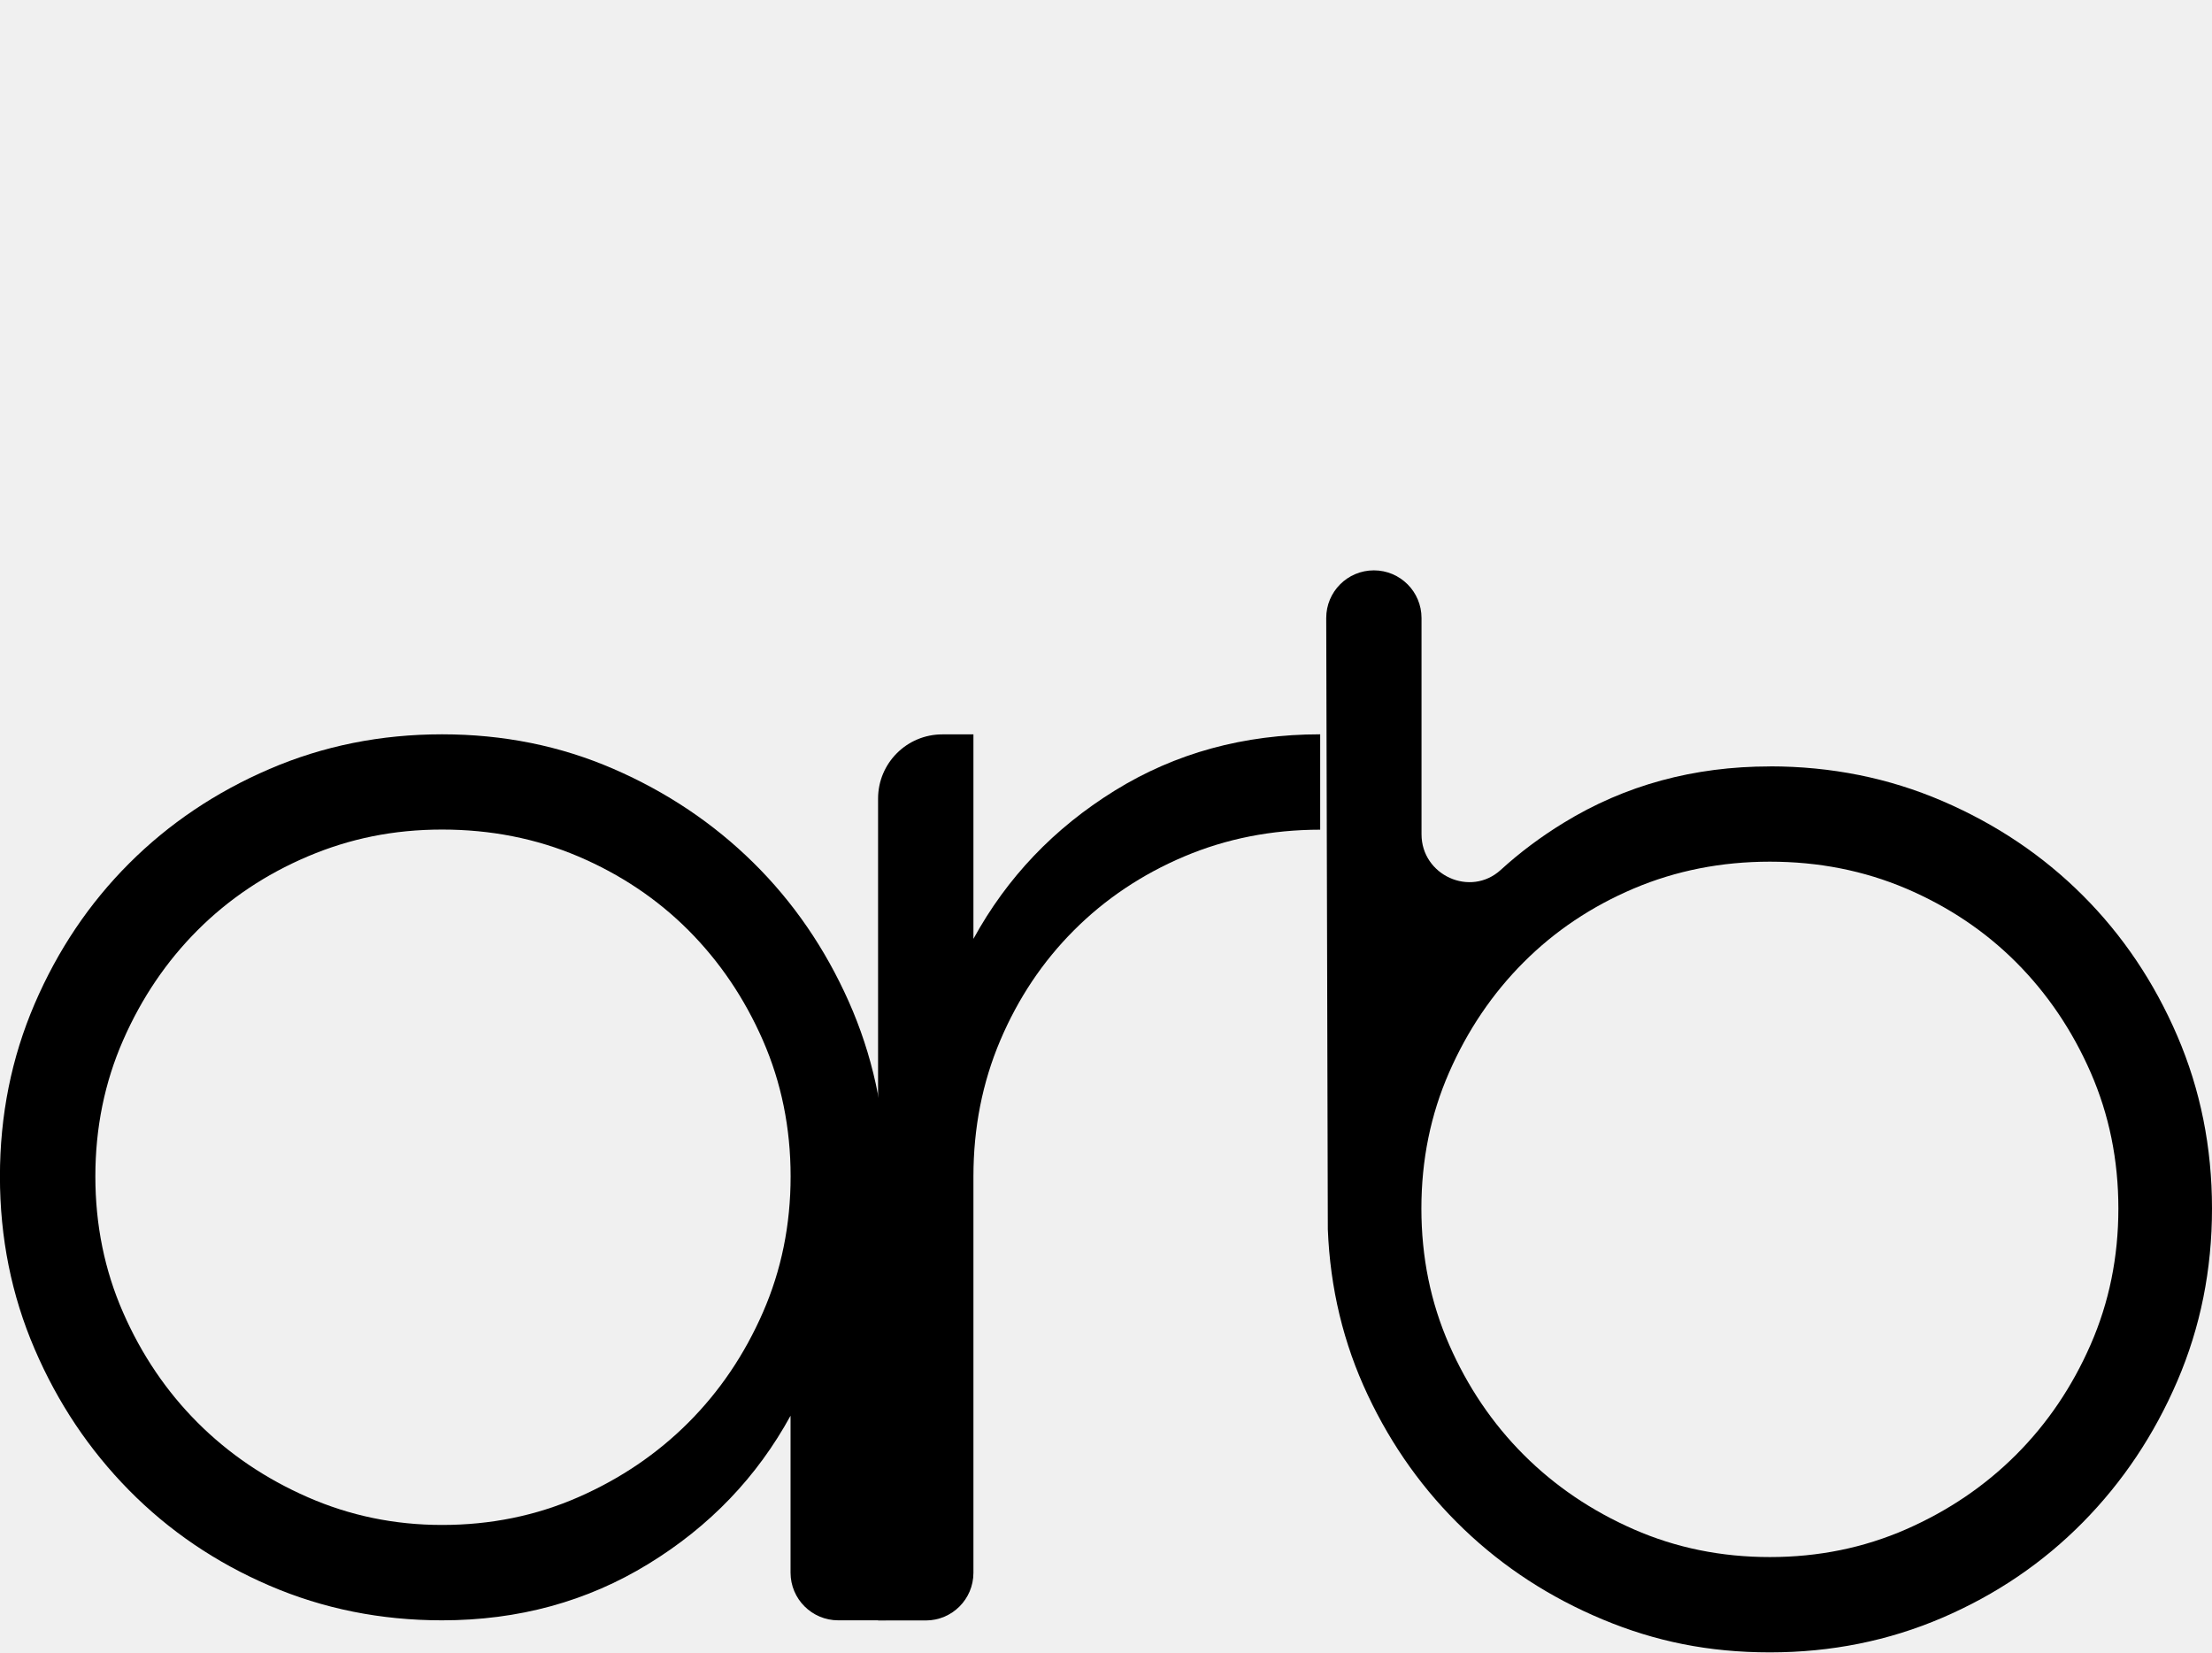
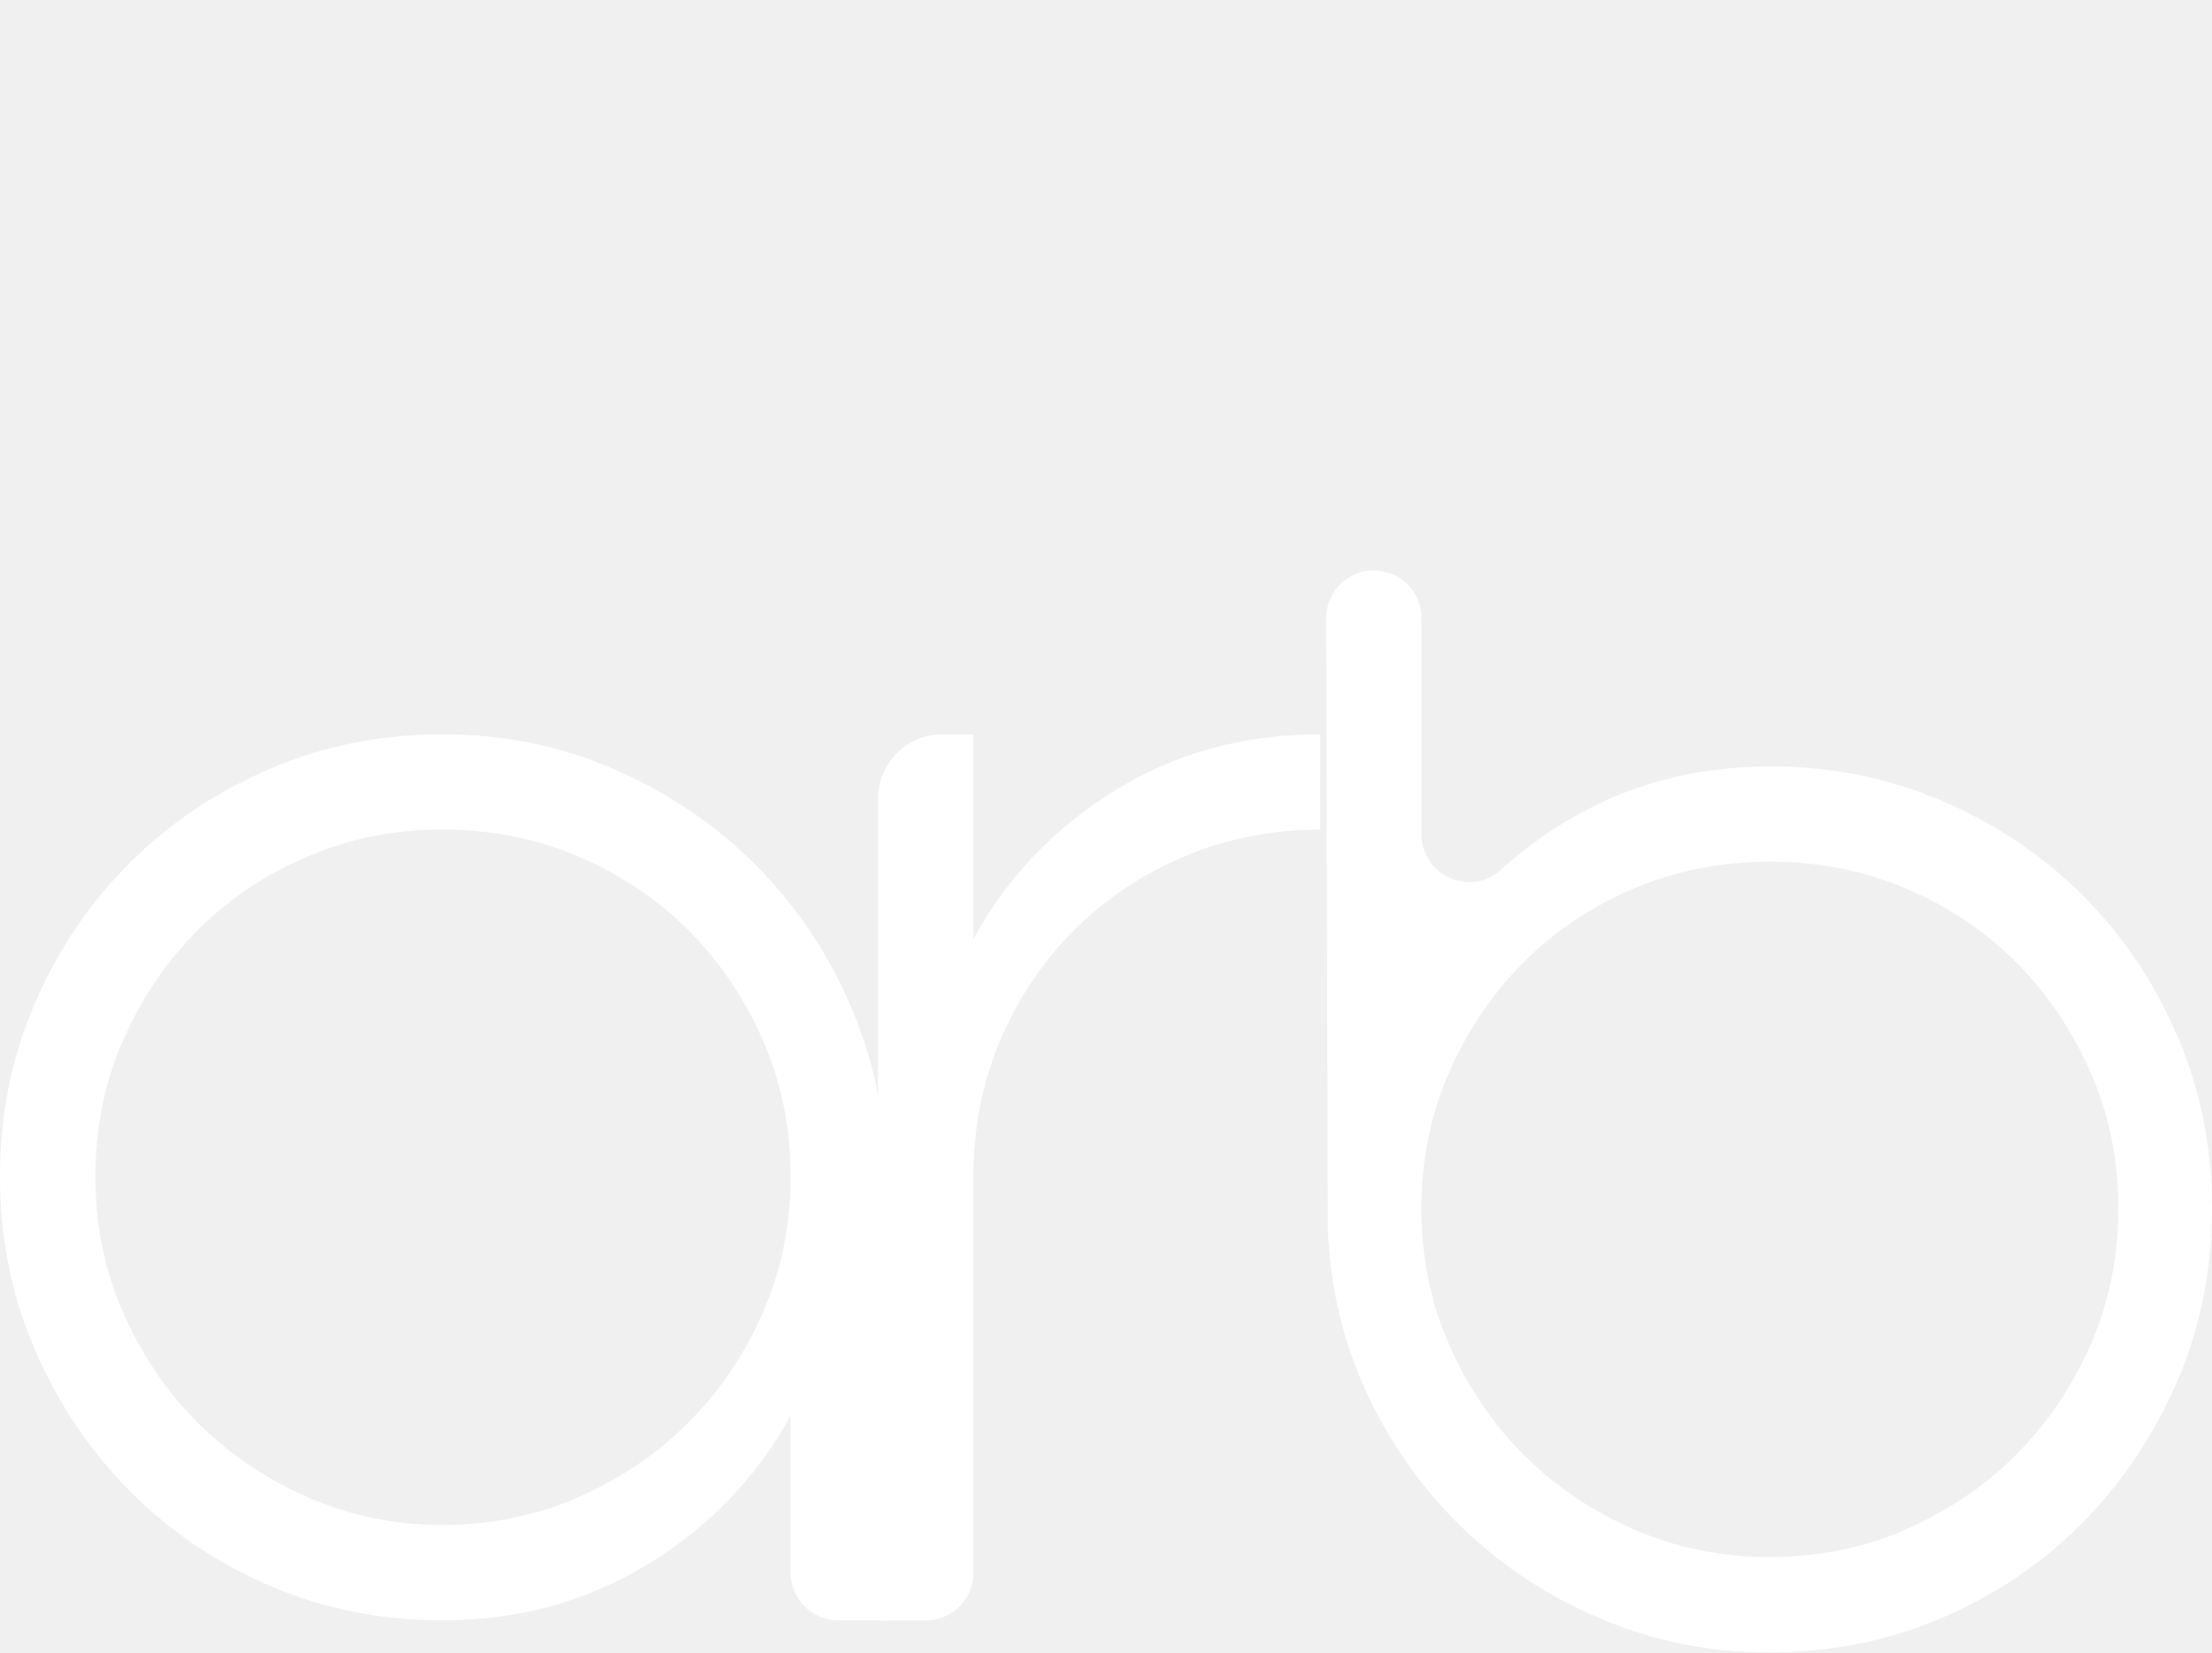
<svg xmlns="http://www.w3.org/2000/svg" id="Layer_1" data-name="Layer 1" viewBox="0 0 344.47 257.3">
-   <path d="m151.59,146.19c5.22-9.54,12.55-17.23,22-23.08,9.45-5.85,20.12-8.77,32-8.77v14.85c-7.56,0-14.63,1.4-21.2,4.18-6.57,2.79-12.29,6.62-17.14,11.48-4.86,4.86-8.69,10.58-11.48,17.15-2.79,6.57-4.18,13.64-4.18,21.2v61.71c0,4.09-3.32,7.41-7.41,7.41h-7.44v-127.97c0-5.52,4.48-10,10-10h4.85v31.86Z" />
-   <path d="m137.97,252.3h-7.43c-4.1,0-7.43-3.32-7.43-7.43v-24.43c-5.22,9.54-12.6,17.24-22.14,23.08-9.54,5.85-20.25,8.78-32.13,8.78-9.54,0-18.5-1.8-26.87-5.4-8.37-3.6-15.66-8.55-21.87-14.85-6.21-6.3-11.12-13.63-14.71-22-3.6-8.37-5.4-17.32-5.4-26.86s1.8-18.5,5.4-26.87c3.6-8.37,8.5-15.66,14.71-21.87s13.5-11.11,21.87-14.71c8.37-3.6,17.32-5.4,26.87-5.4s18.45,1.8,26.73,5.4c8.28,3.6,15.53,8.46,21.74,14.58,6.21,6.12,11.16,13.32,14.85,21.6,3.69,8.28,5.62,17.1,5.81,26.46v69.93Zm-69.12-14.85c7.56,0,14.62-1.44,21.2-4.32,6.57-2.88,12.28-6.75,17.14-11.61,4.86-4.86,8.73-10.57,11.61-17.15,2.88-6.57,4.32-13.64,4.32-21.19s-1.44-14.62-4.32-21.2c-2.88-6.57-6.75-12.28-11.61-17.15-4.86-4.86-10.58-8.68-17.14-11.48-6.57-2.79-13.64-4.18-21.2-4.18s-14.36,1.4-20.92,4.18c-6.57,2.79-12.29,6.62-17.15,11.48-4.86,4.86-8.73,10.58-11.61,17.15-2.88,6.57-4.32,13.64-4.32,21.2s1.44,14.62,4.32,21.19c2.88,6.57,6.75,12.29,11.61,17.15,4.86,4.86,10.57,8.73,17.15,11.61,6.57,2.88,13.54,4.32,20.92,4.32Z" />
-   <path d="m275.62,119.33c9.54,0,18.5,1.8,26.87,5.4,8.37,3.6,15.66,8.5,21.87,14.71,6.21,6.21,11.11,13.5,14.71,21.87,3.6,8.37,5.4,17.33,5.4,26.87s-1.8,18.49-5.4,26.86c-3.6,8.37-8.5,15.71-14.71,22-6.21,6.3-13.5,11.25-21.87,14.85-8.37,3.6-17.33,5.4-26.87,5.4s-17.87-1.71-26.05-5.13c-8.19-3.42-15.39-8.1-21.6-14.04s-11.21-12.91-14.98-20.92c-3.78-8.01-5.85-16.6-6.21-25.79l-.25-95.17c-.01-4.1,3.31-7.43,7.42-7.43h0c4.1,0,7.42,3.32,7.42,7.42v33.67c0,6.39,7.61,9.86,12.33,5.56,2.97-2.71,6.24-5.16,9.82-7.35,9.54-5.85,20.25-8.77,32.13-8.77Zm0,123.12c7.56,0,14.62-1.44,21.2-4.32,6.57-2.88,12.28-6.75,17.14-11.61,4.86-4.86,8.73-10.57,11.61-17.15,2.88-6.57,4.32-13.64,4.32-21.19s-1.44-14.62-4.32-21.2c-2.88-6.57-6.75-12.28-11.61-17.15-4.86-4.86-10.58-8.68-17.14-11.48-6.57-2.79-13.64-4.18-21.2-4.18s-14.63,1.4-21.2,4.18c-6.57,2.79-12.29,6.62-17.14,11.48-4.86,4.86-8.73,10.58-11.61,17.15-2.88,6.57-4.32,13.64-4.32,21.2s1.44,14.62,4.32,21.19c2.88,6.57,6.75,12.29,11.61,17.15s10.57,8.73,17.14,11.61c6.57,2.88,13.63,4.32,21.2,4.32Z" />
+   <defs>
+     <style>
+       .cls-1 {
+         fill: #fff;
+       }
+     </style>
+   </defs>
+   <path class="cls-1" d="m151.59,146.19c5.22-9.54,12.55-17.23,22-23.08,9.45-5.85,20.12-8.77,32-8.77v14.85c-7.56,0-14.63,1.4-21.2,4.18-6.57,2.79-12.29,6.62-17.14,11.48-4.86,4.86-8.69,10.58-11.48,17.15-2.79,6.57-4.18,13.64-4.18,21.2v61.71c0,4.09-3.32,7.41-7.41,7.41h-7.44v-127.97c0-5.52,4.48-10,10-10h4.85v31.86Z" />
+   <path class="cls-1" d="m137.97,252.3h-7.43c-4.1,0-7.43-3.32-7.43-7.43v-24.43c-5.22,9.54-12.6,17.24-22.14,23.08-9.54,5.85-20.25,8.78-32.13,8.78-9.54,0-18.5-1.8-26.87-5.4-8.37-3.6-15.66-8.55-21.87-14.85-6.21-6.3-11.12-13.63-14.71-22-3.6-8.37-5.4-17.32-5.4-26.86s1.8-18.5,5.4-26.87c3.6-8.37,8.5-15.66,14.71-21.87s13.5-11.11,21.87-14.71c8.37-3.6,17.32-5.4,26.87-5.4s18.45,1.8,26.73,5.4c8.28,3.6,15.53,8.46,21.74,14.58,6.21,6.12,11.16,13.32,14.85,21.6,3.69,8.28,5.62,17.1,5.81,26.46v69.93Zm-69.12-14.85c7.56,0,14.62-1.44,21.2-4.32,6.57-2.88,12.28-6.75,17.14-11.61,4.86-4.86,8.73-10.57,11.61-17.15,2.88-6.57,4.32-13.64,4.32-21.19s-1.44-14.62-4.32-21.2c-2.88-6.57-6.75-12.28-11.61-17.15-4.86-4.86-10.58-8.68-17.14-11.48-6.57-2.79-13.64-4.18-21.2-4.18s-14.36,1.4-20.92,4.18c-6.57,2.79-12.29,6.62-17.15,11.48-4.86,4.86-8.73,10.58-11.61,17.15-2.88,6.57-4.32,13.64-4.32,21.2s1.44,14.62,4.32,21.19c2.88,6.57,6.75,12.29,11.61,17.15,4.86,4.86,10.57,8.73,17.15,11.61,6.57,2.88,13.54,4.32,20.92,4.32Z" />
+   <path class="cls-1" d="m275.62,119.33c9.54,0,18.5,1.8,26.87,5.4,8.37,3.6,15.66,8.5,21.87,14.71,6.21,6.21,11.11,13.5,14.71,21.87,3.6,8.37,5.4,17.33,5.4,26.87s-1.8,18.49-5.4,26.86c-3.6,8.37-8.5,15.71-14.71,22-6.21,6.3-13.5,11.25-21.87,14.85-8.37,3.6-17.33,5.4-26.87,5.4s-17.87-1.71-26.05-5.13c-8.19-3.42-15.39-8.1-21.6-14.04s-11.21-12.91-14.98-20.92c-3.78-8.01-5.85-16.6-6.21-25.79l-.25-95.17c-.01-4.1,3.31-7.43,7.42-7.43h0c4.1,0,7.42,3.32,7.42,7.42v33.67c0,6.39,7.61,9.86,12.33,5.56,2.97-2.71,6.24-5.16,9.82-7.35,9.54-5.85,20.25-8.77,32.13-8.77Zm0,123.12c7.56,0,14.62-1.44,21.2-4.32,6.57-2.88,12.28-6.75,17.14-11.61,4.86-4.86,8.73-10.57,11.61-17.15,2.88-6.57,4.32-13.64,4.32-21.19s-1.44-14.62-4.32-21.2c-2.88-6.57-6.75-12.28-11.61-17.15-4.86-4.86-10.58-8.68-17.14-11.48-6.57-2.79-13.64-4.18-21.2-4.18s-14.63,1.4-21.2,4.18c-6.57,2.79-12.29,6.62-17.14,11.48-4.86,4.86-8.73,10.58-11.61,17.15-2.88,6.57-4.32,13.64-4.32,21.2s1.44,14.62,4.32,21.19c2.88,6.57,6.75,12.29,11.61,17.15s10.57,8.73,17.14,11.61c6.57,2.88,13.63,4.32,21.2,4.32Z" />
</svg>
